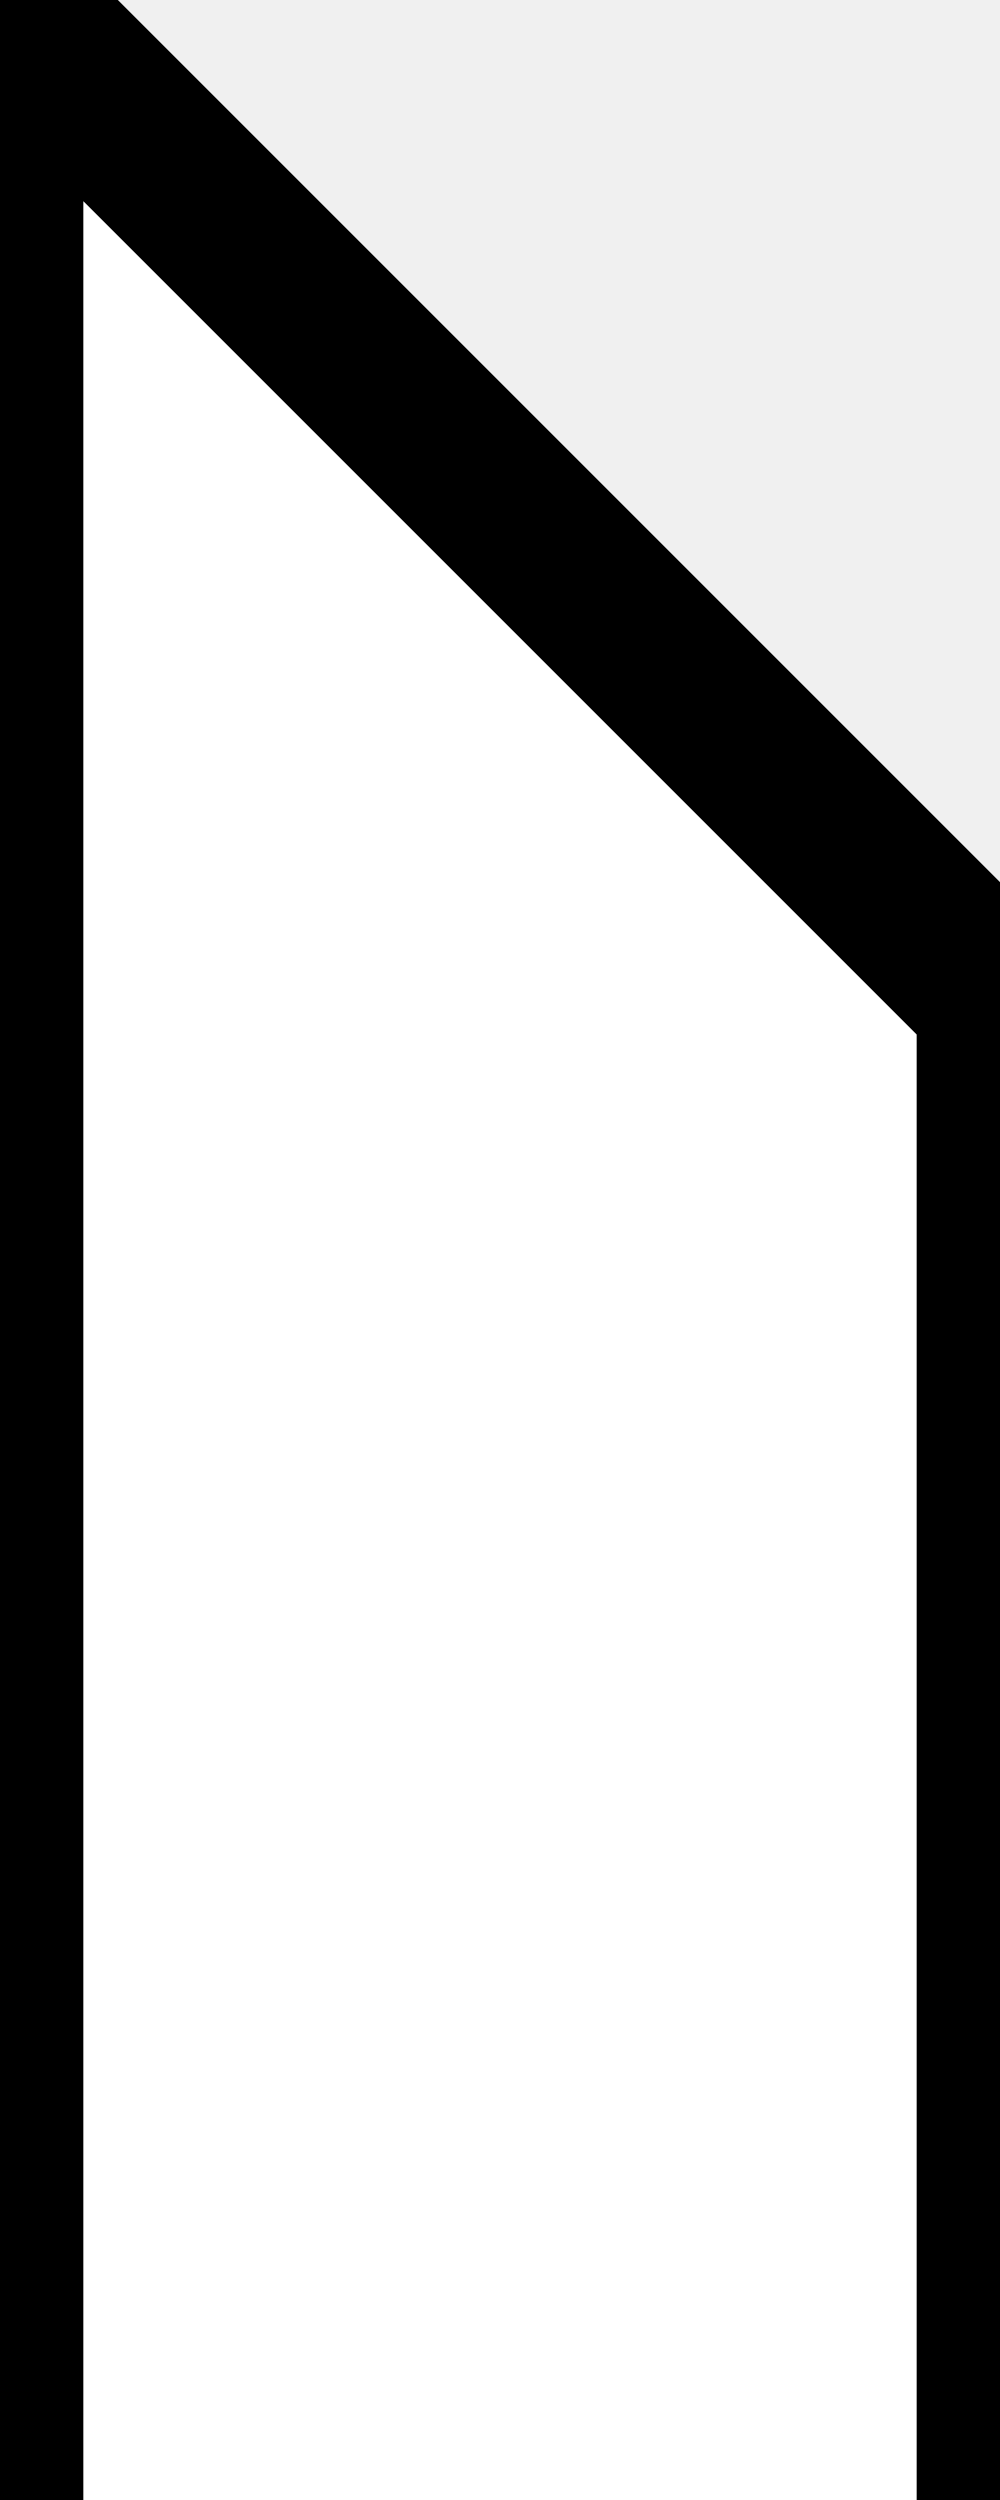
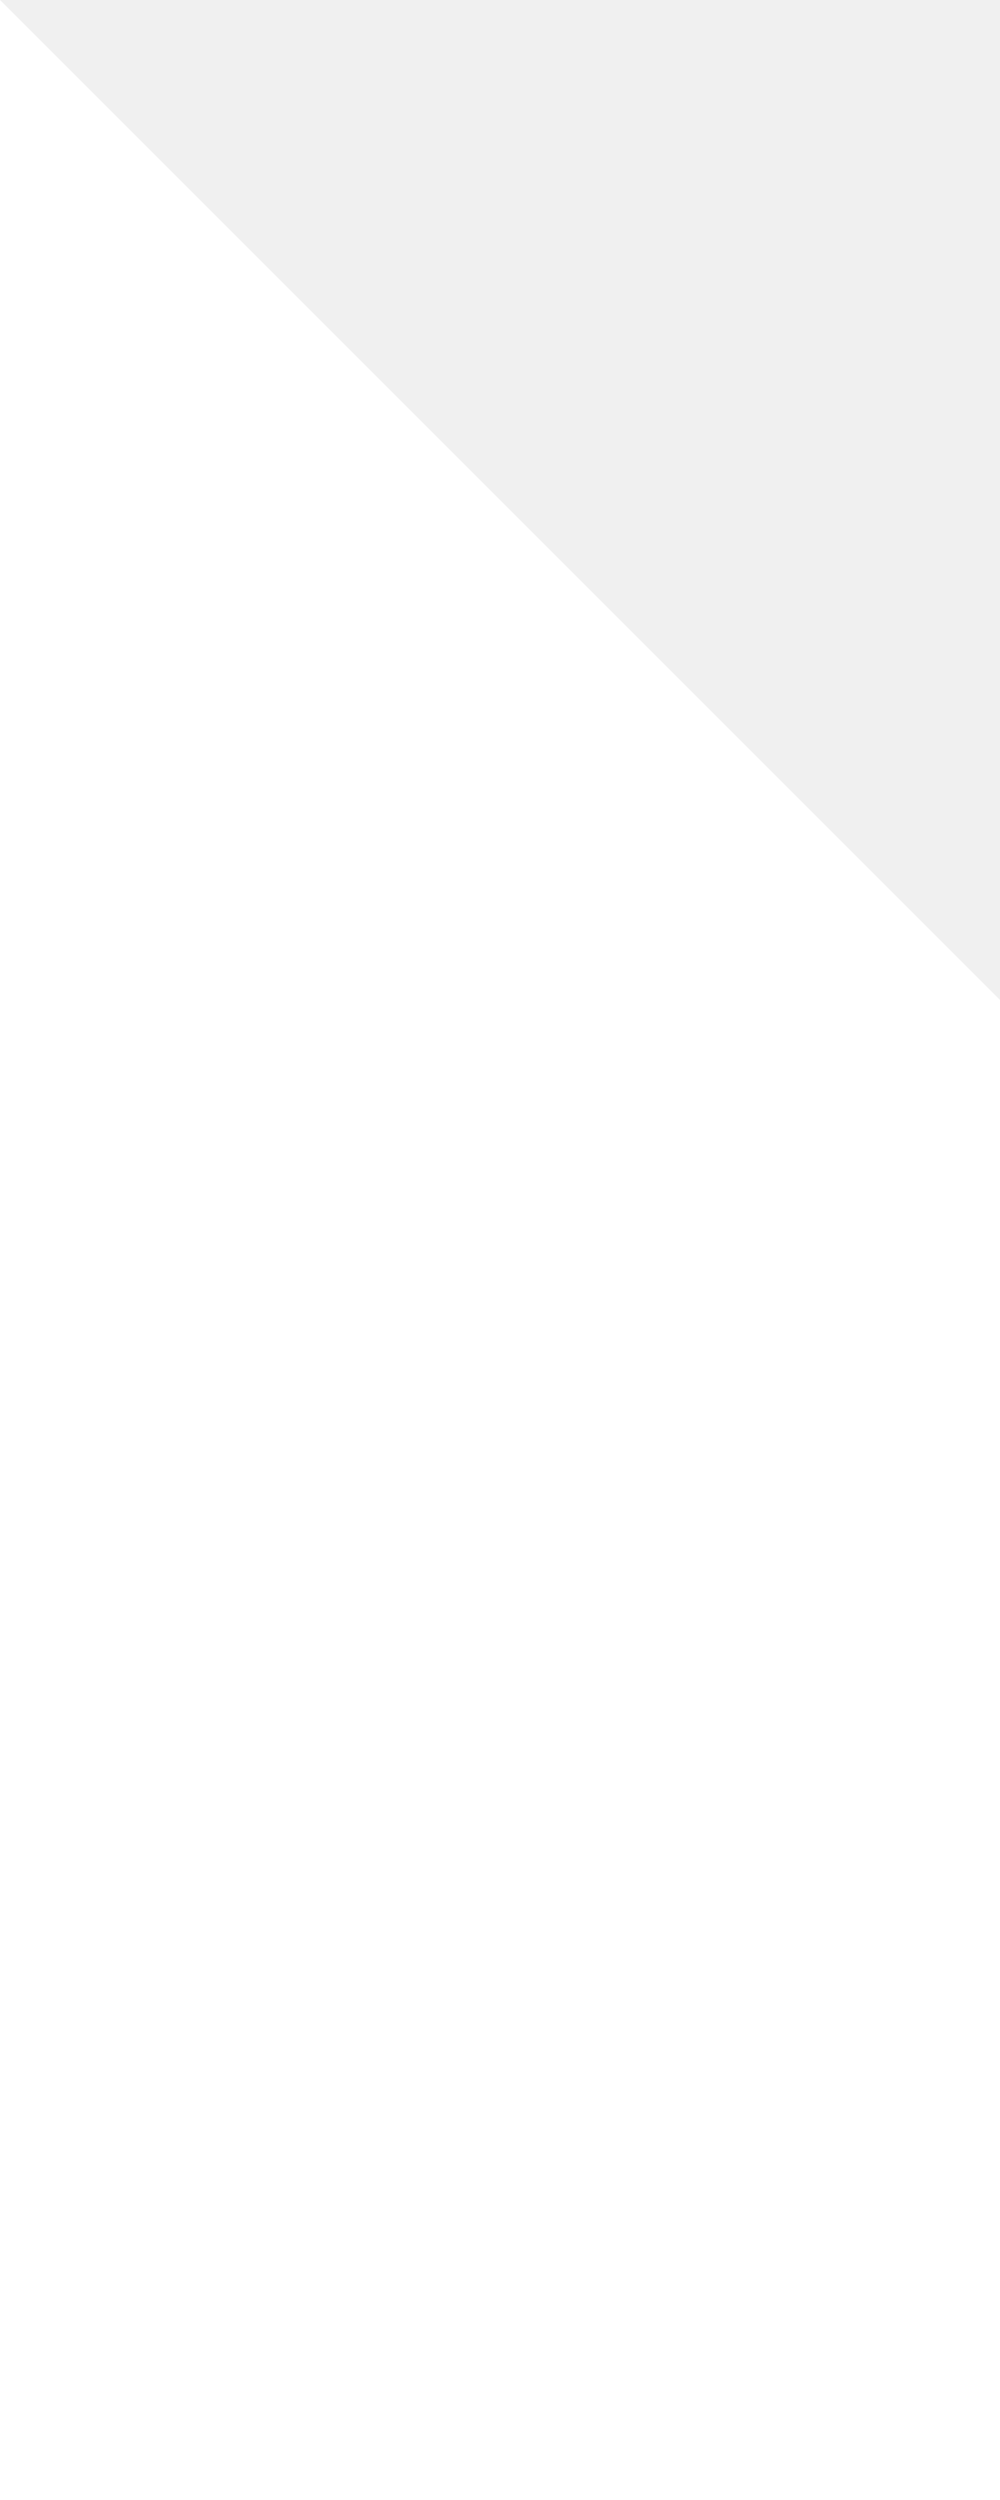
<svg xmlns="http://www.w3.org/2000/svg" version="1.0" viewBox="0 0 6 15" preserveAspectRatio="xMidYMid meet">
-   <polygon class="corner_left" style="fill:#fff;fill-rule:evenodd;stroke:#000000;stroke-width:1px;" points="0 0 6  6 6  16.9 0 16.9 " />
+   <polygon class="corner_left" style="fill:#fff;stroke:none" points="0 0 6  6 6  16.9 0 16.9 " />
</svg>
